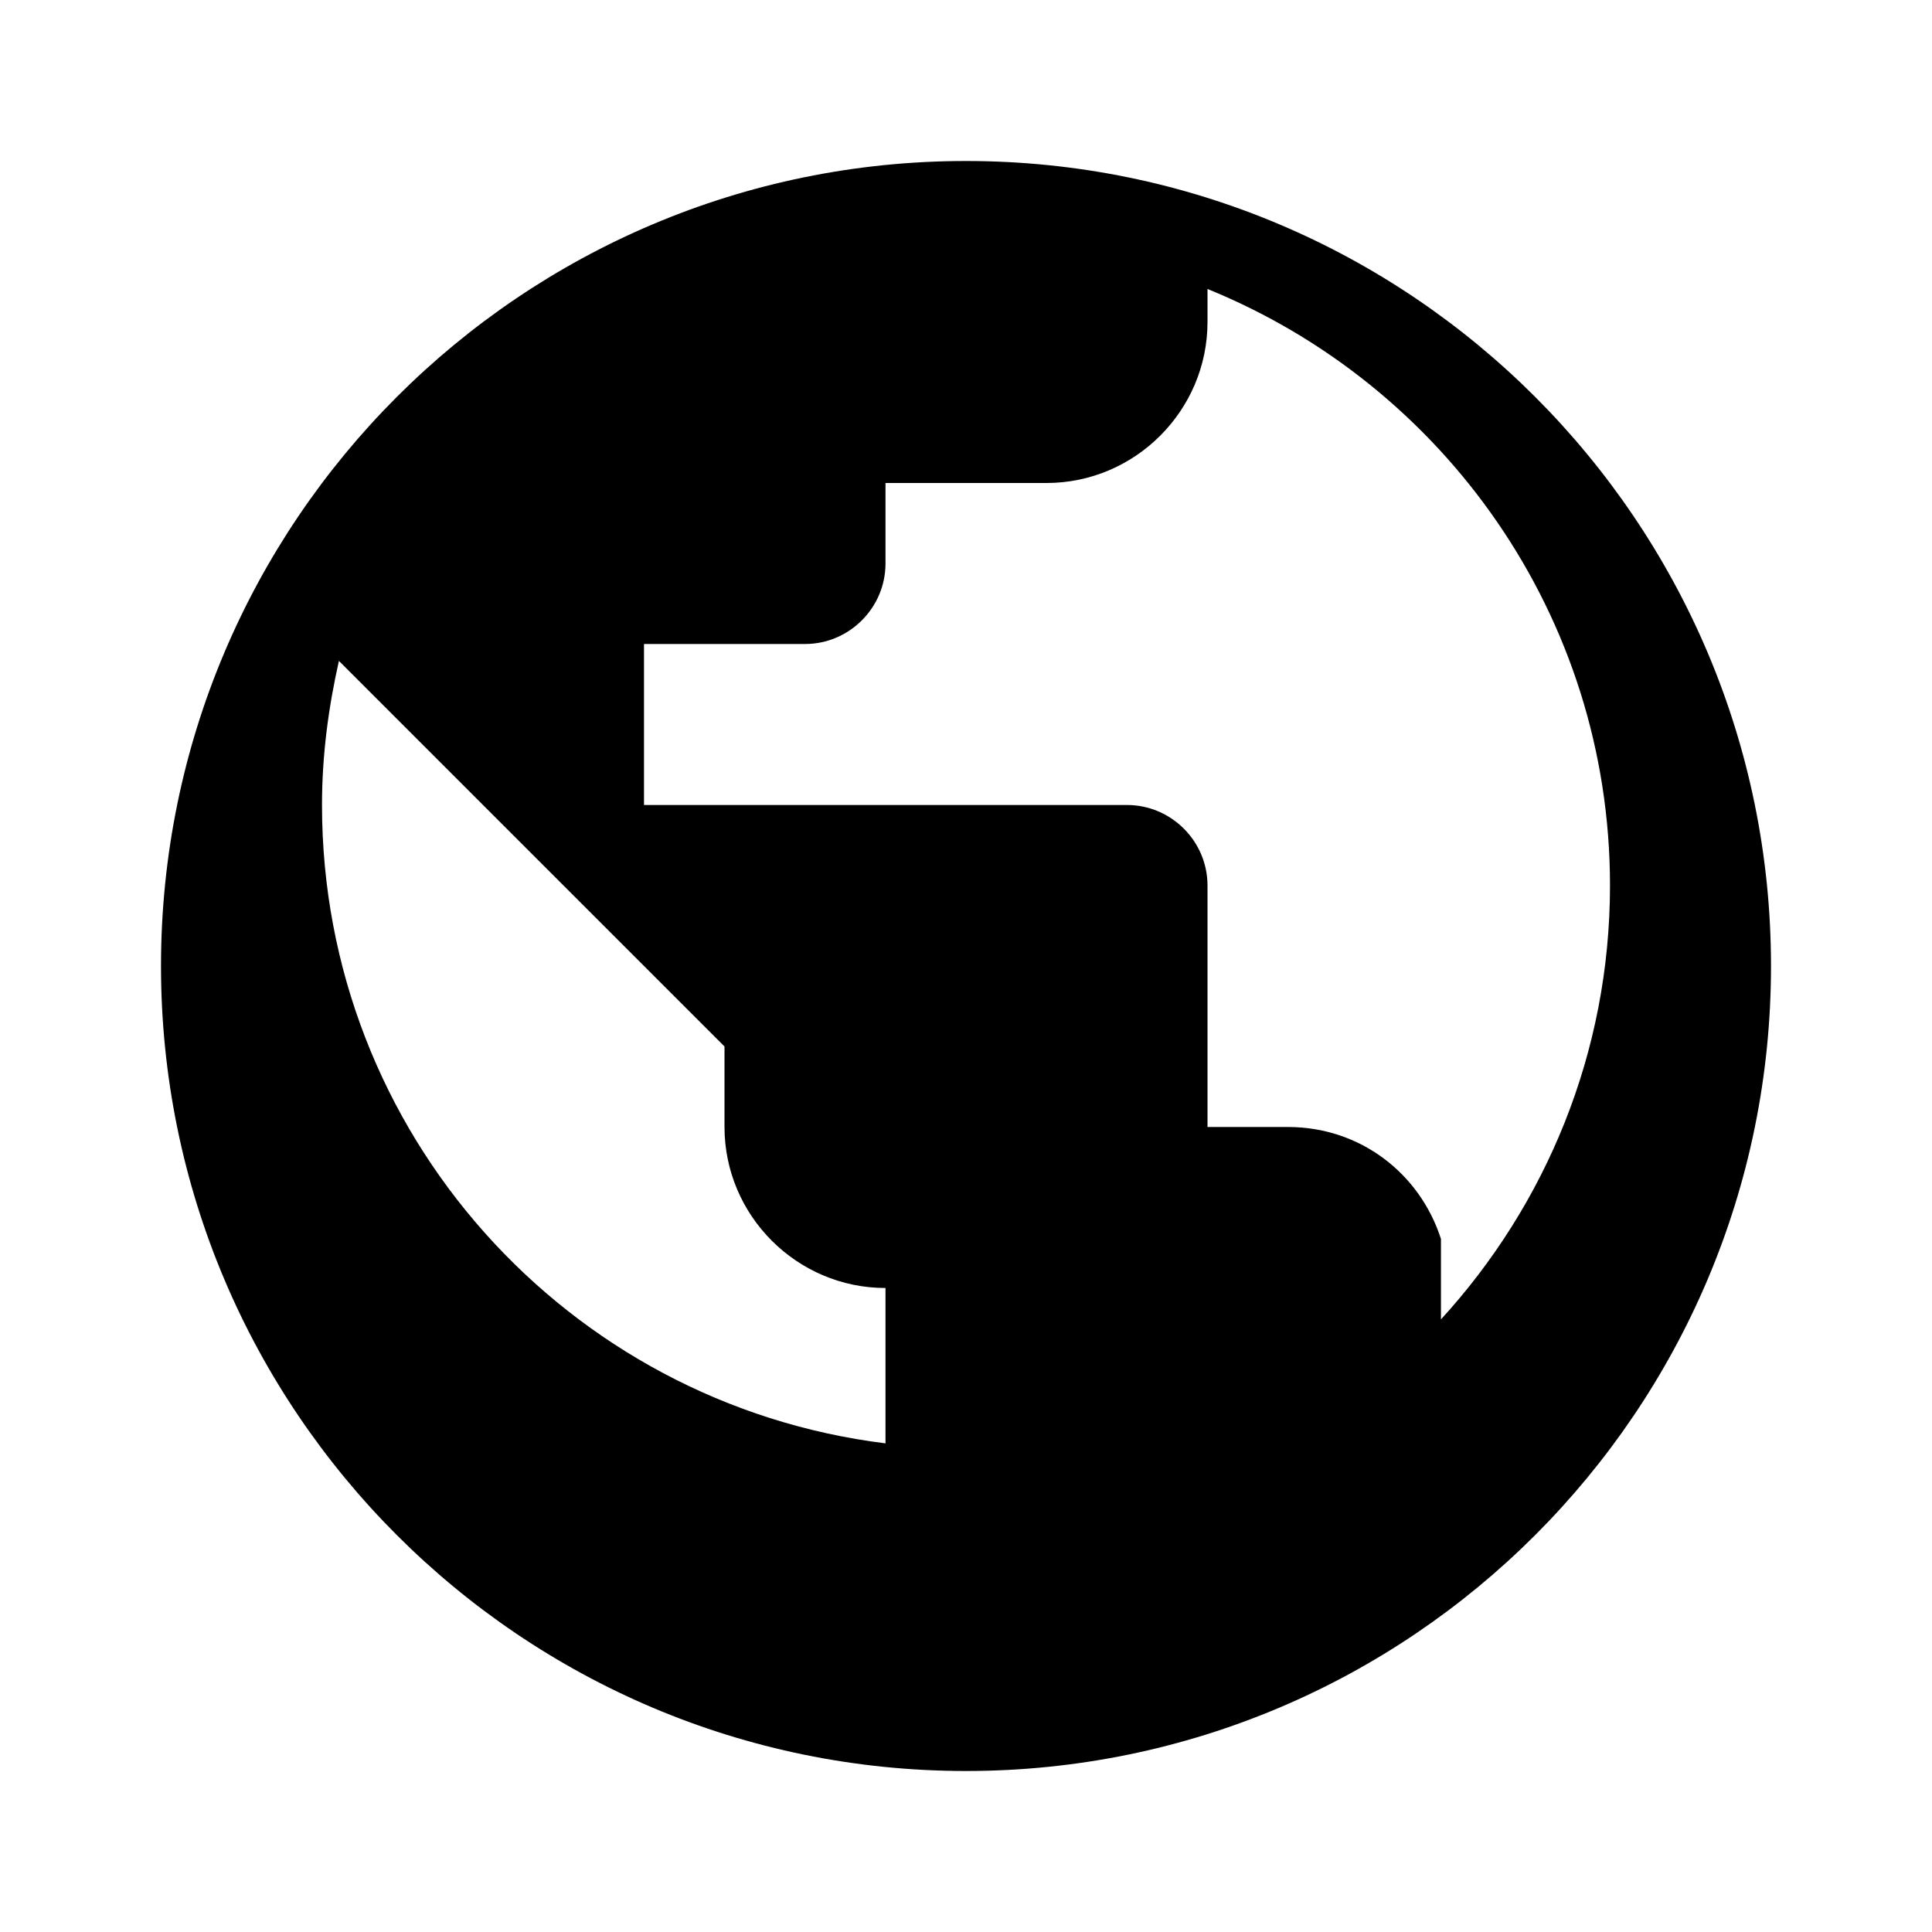
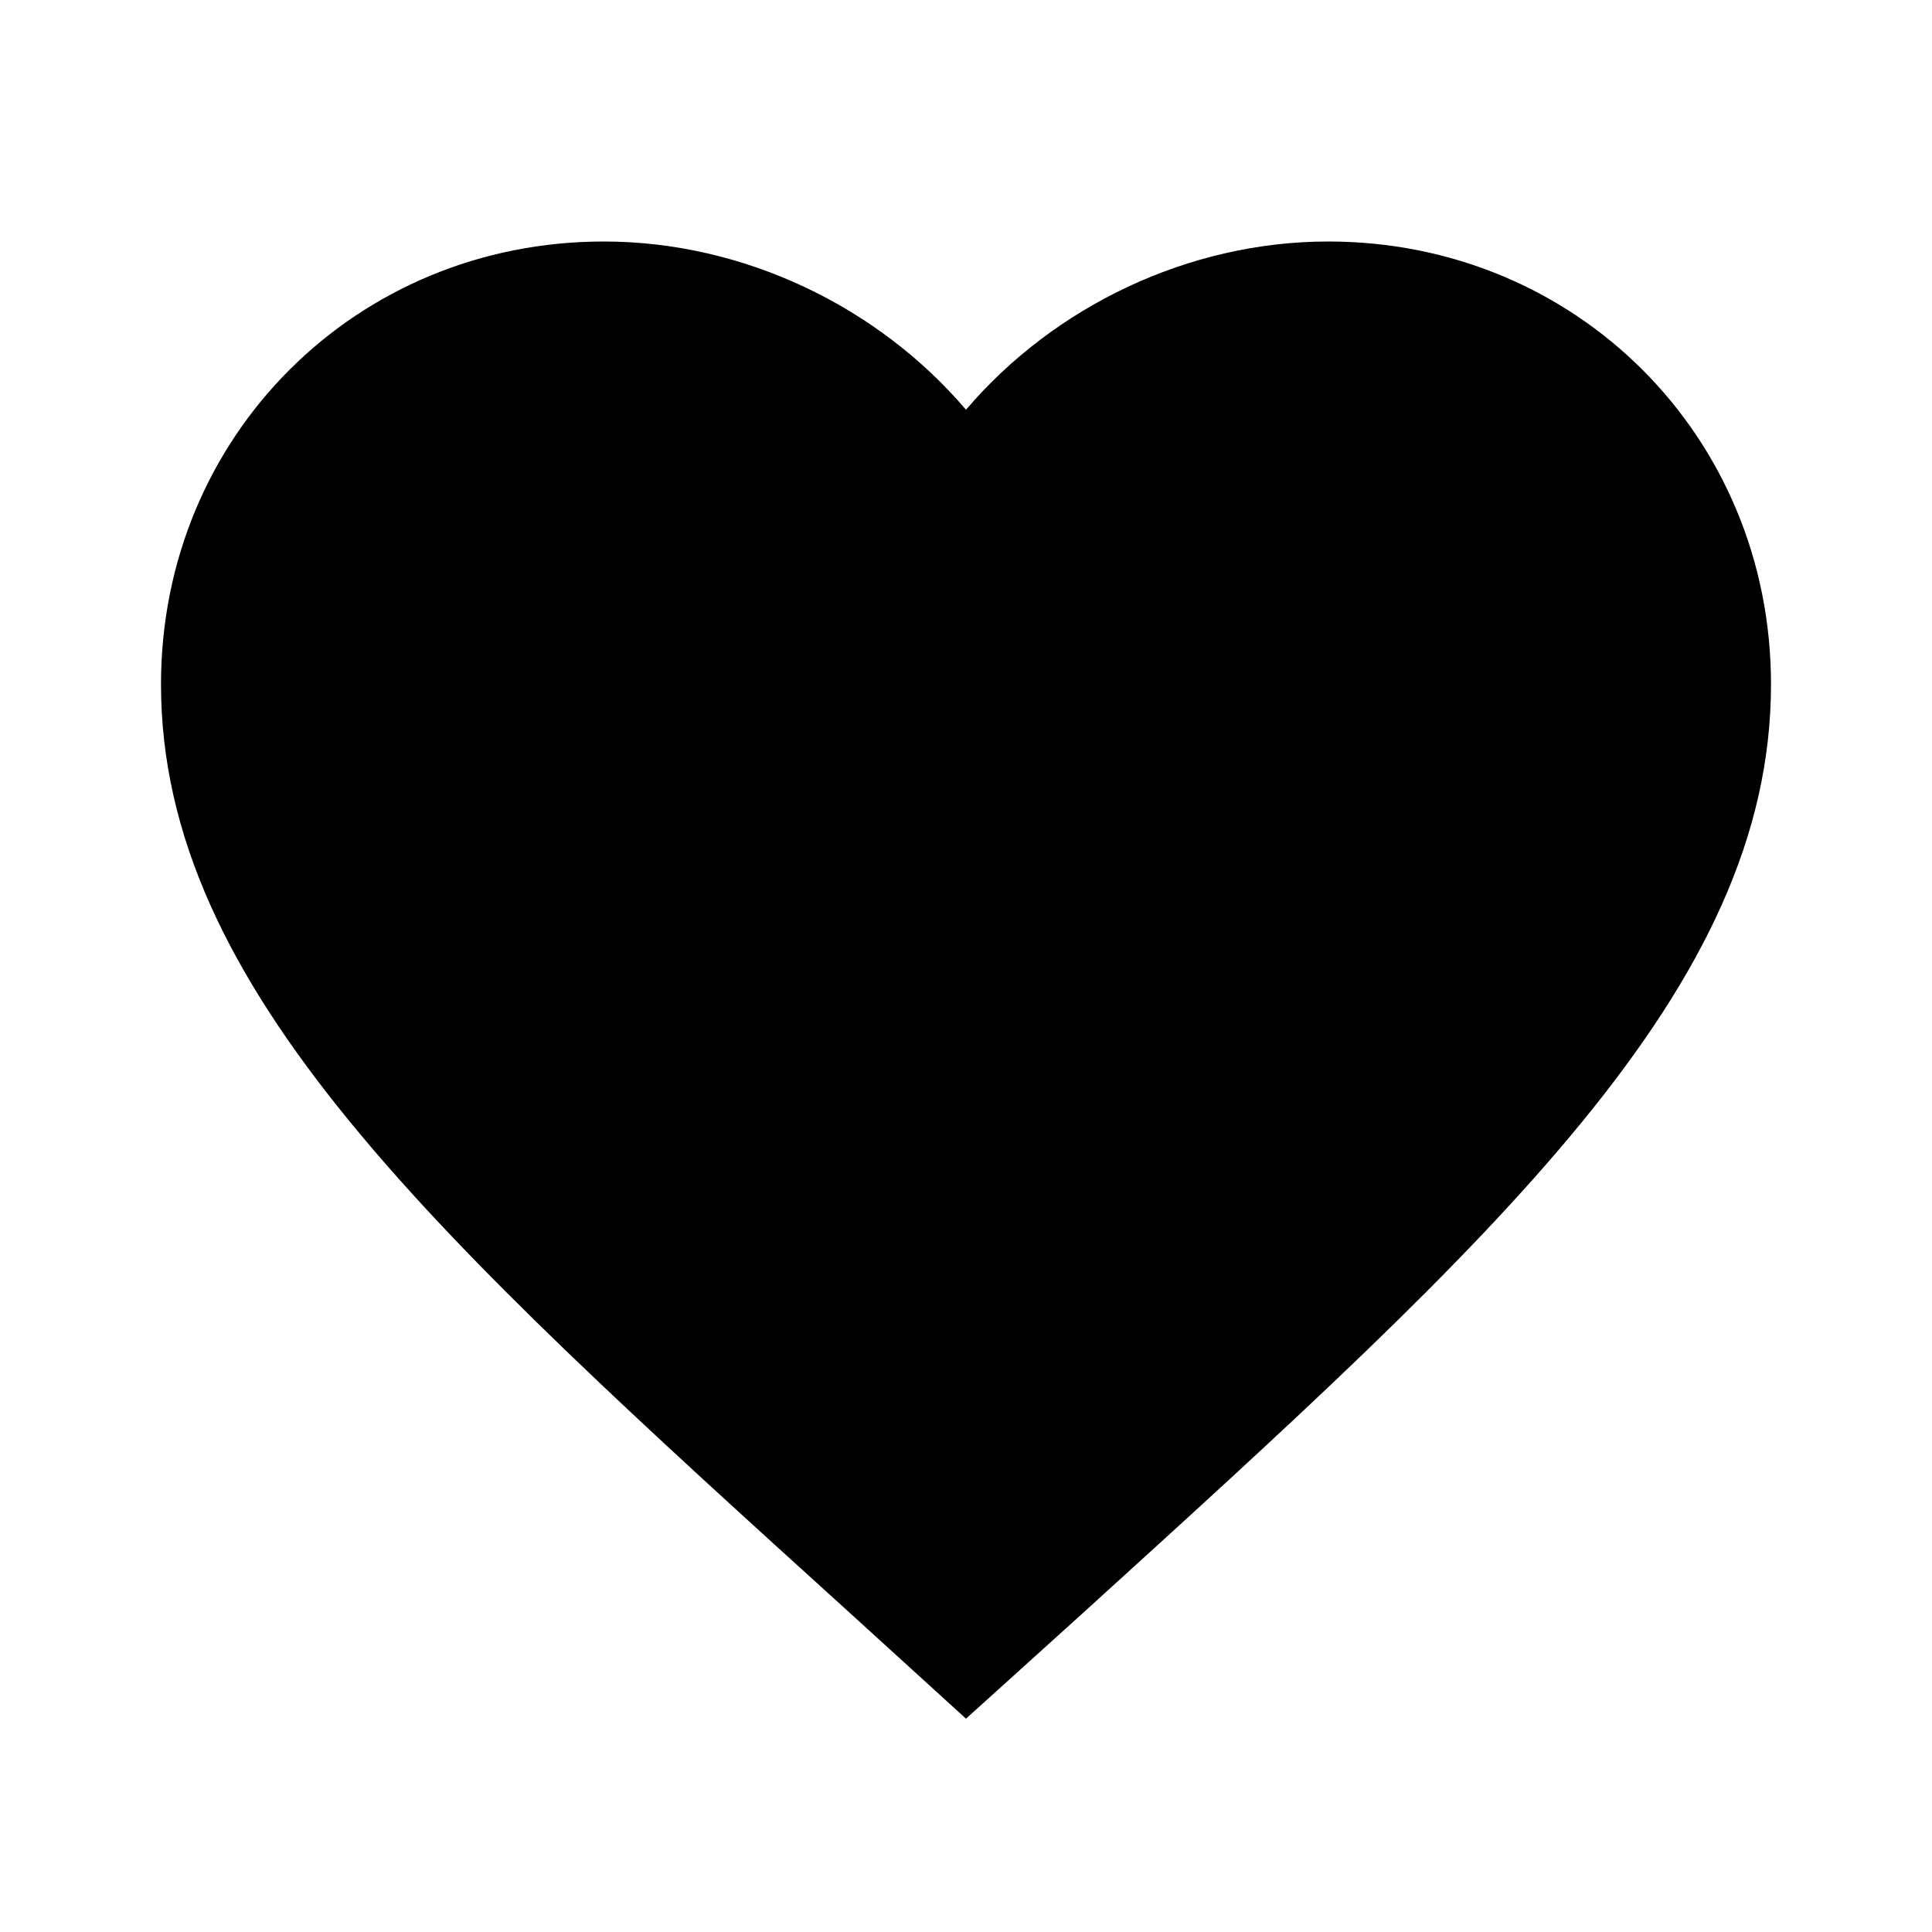
<svg xmlns="http://www.w3.org/2000/svg" fill="#000000" viewBox="0 0 24 24">
-   <path d="M12 2C6.48 2 2 6.48 2 12s4.48 10 10 10 10-4.48 10-10S17.52 2 12 2zm-1 15.93c-3.95-.49-7-3.85-7-7.93 0-.62.08-1.21.21-1.79L9 13v1c0 1.1.9 2 2 2v1.93zm6.9-2.54c-.26-.81-1-1.39-1.9-1.39h-1v-3c0-.55-.45-1-1-1H8v-2h2c.55 0 1-.45 1-1V6h2c1.1 0 2-.9 2-2v-.41c2.93 1.19 5 4.06 5 7.41 0 2.08-.8 3.97-2.1 5.39z" />
+   <path d="M12 21.35l-1.45-1.32C5.4 15.36 2 12.28 2 8.5 2 5.42 4.42 3 7.5 3c1.74 0 3.41.81 4.5 2.09C13.09 3.81 14.76 3 16.5 3 19.58 3 22 5.42 22 8.5c0 3.78-3.4 6.86-8.55 11.54L12 21.35z" />
</svg>
